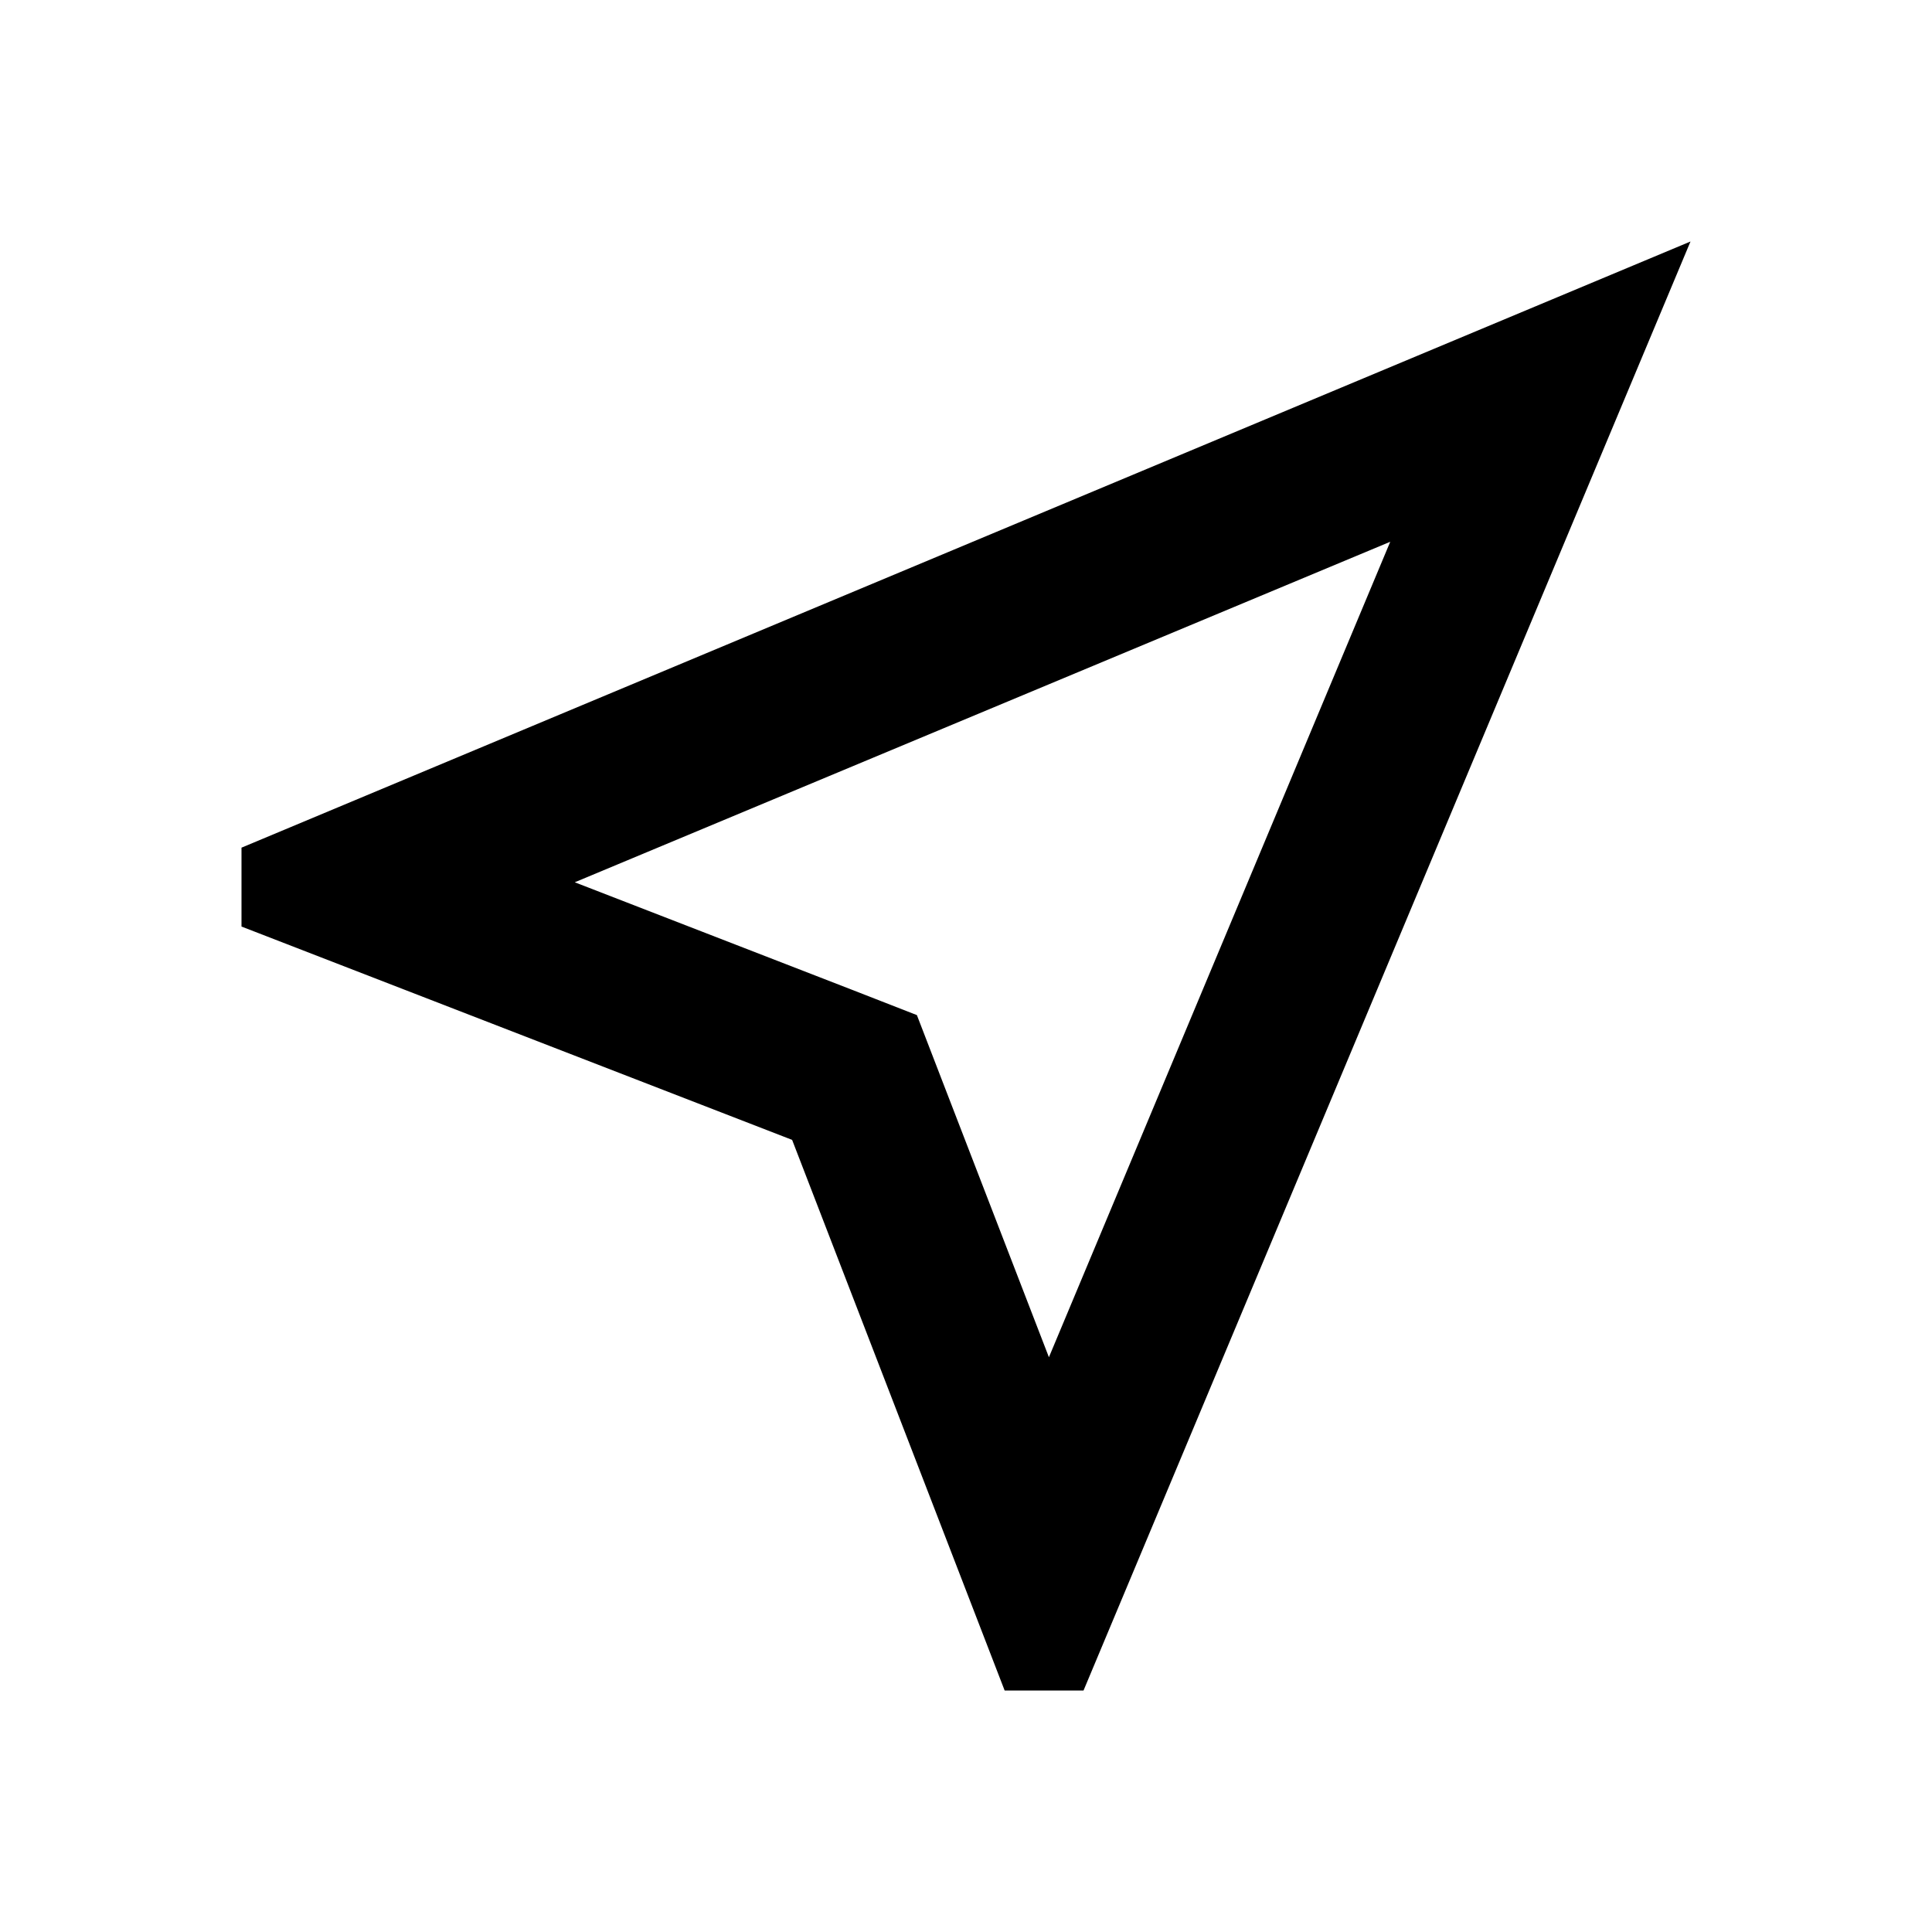
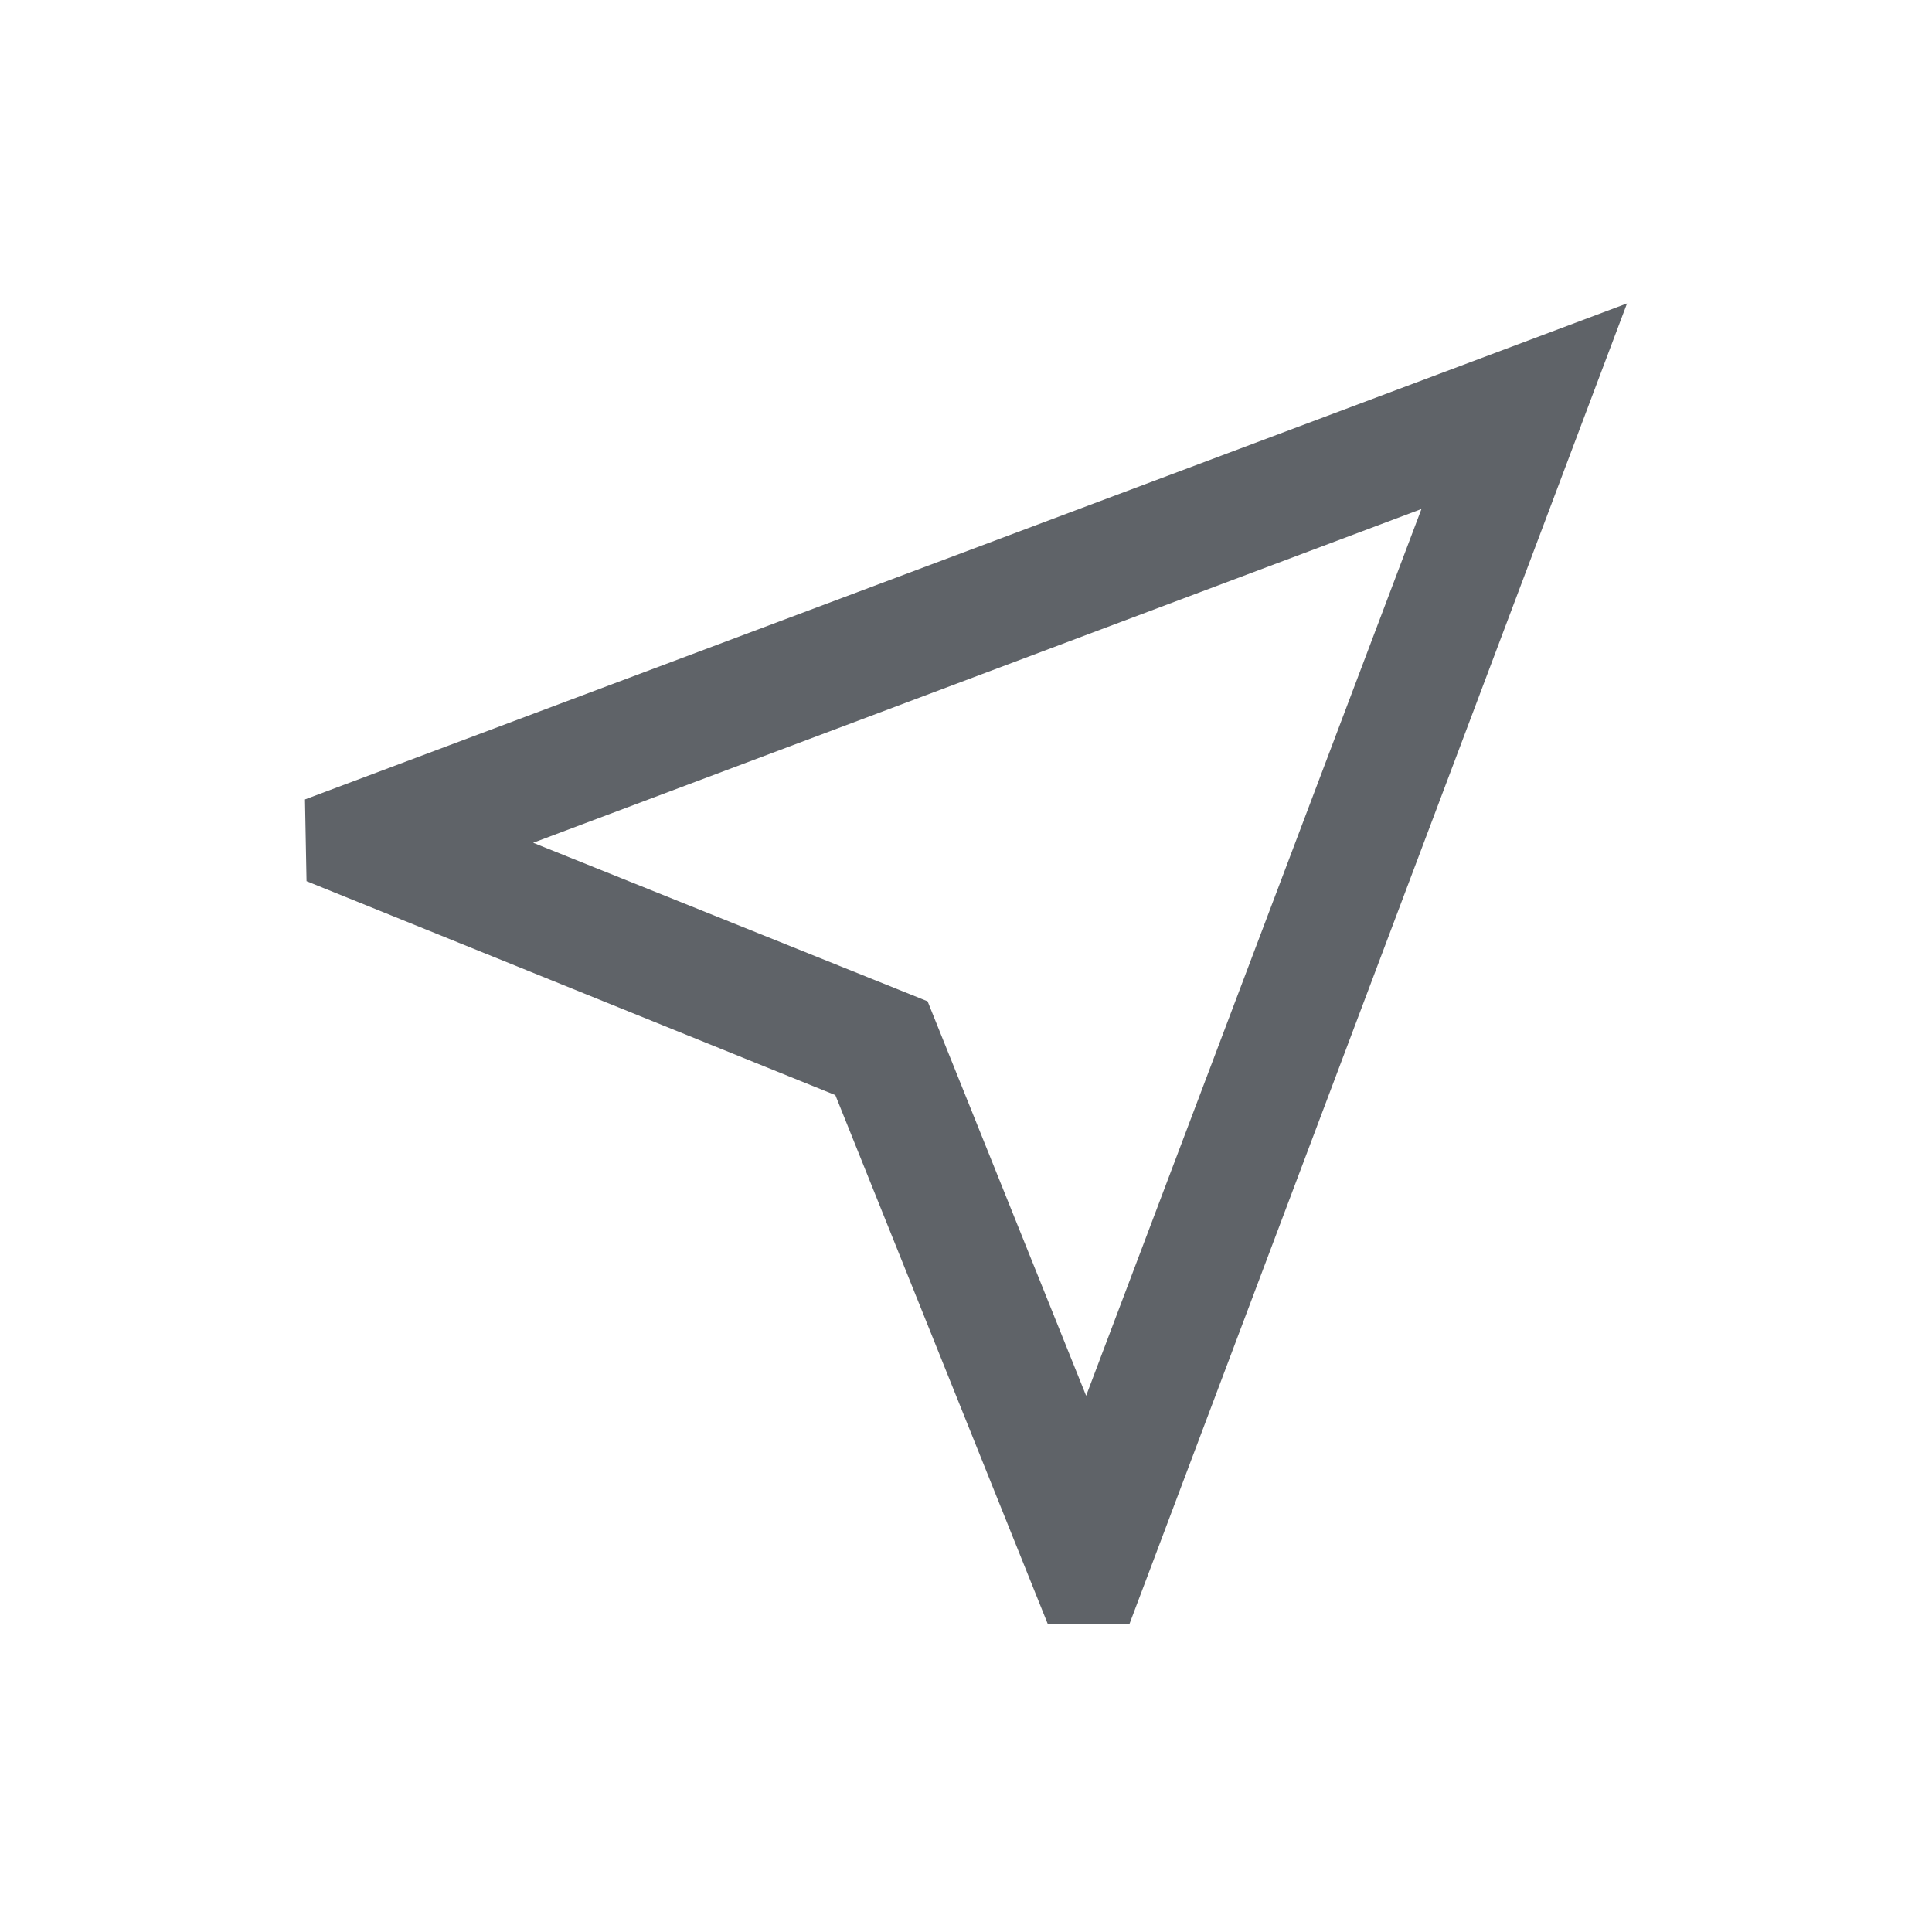
- <svg xmlns="http://www.w3.org/2000/svg" height="24px" viewBox="0 0 24 24" width="24px" fill="#000000">
-   <path d="M0 0h24v24H0V0z" fill="none" />
-   <path d="M17.27 6.73l-4.24 10.13-1.32-3.42-.32-.83-.82-.32-3.43-1.33 10.13-4.23M21 3L3 10.53v.98l6.84 2.65L12.48 21h.98L21 3z" />
+ <svg xmlns="http://www.w3.org/2000/svg" height="24px" viewBox="0 -960 960 960" width="24px" fill="#5f6368">
+   <path d="M520.62-153.08 415.08-415.85l-262.77-106.3-.77-40.62 656.92-246.46-247.23 656.15h-40.61Zm19.07-113.38 166.62-440.62-441.39 165.85 196 78.77 78.77 196Zm-78.77-196Z" />
</svg>
